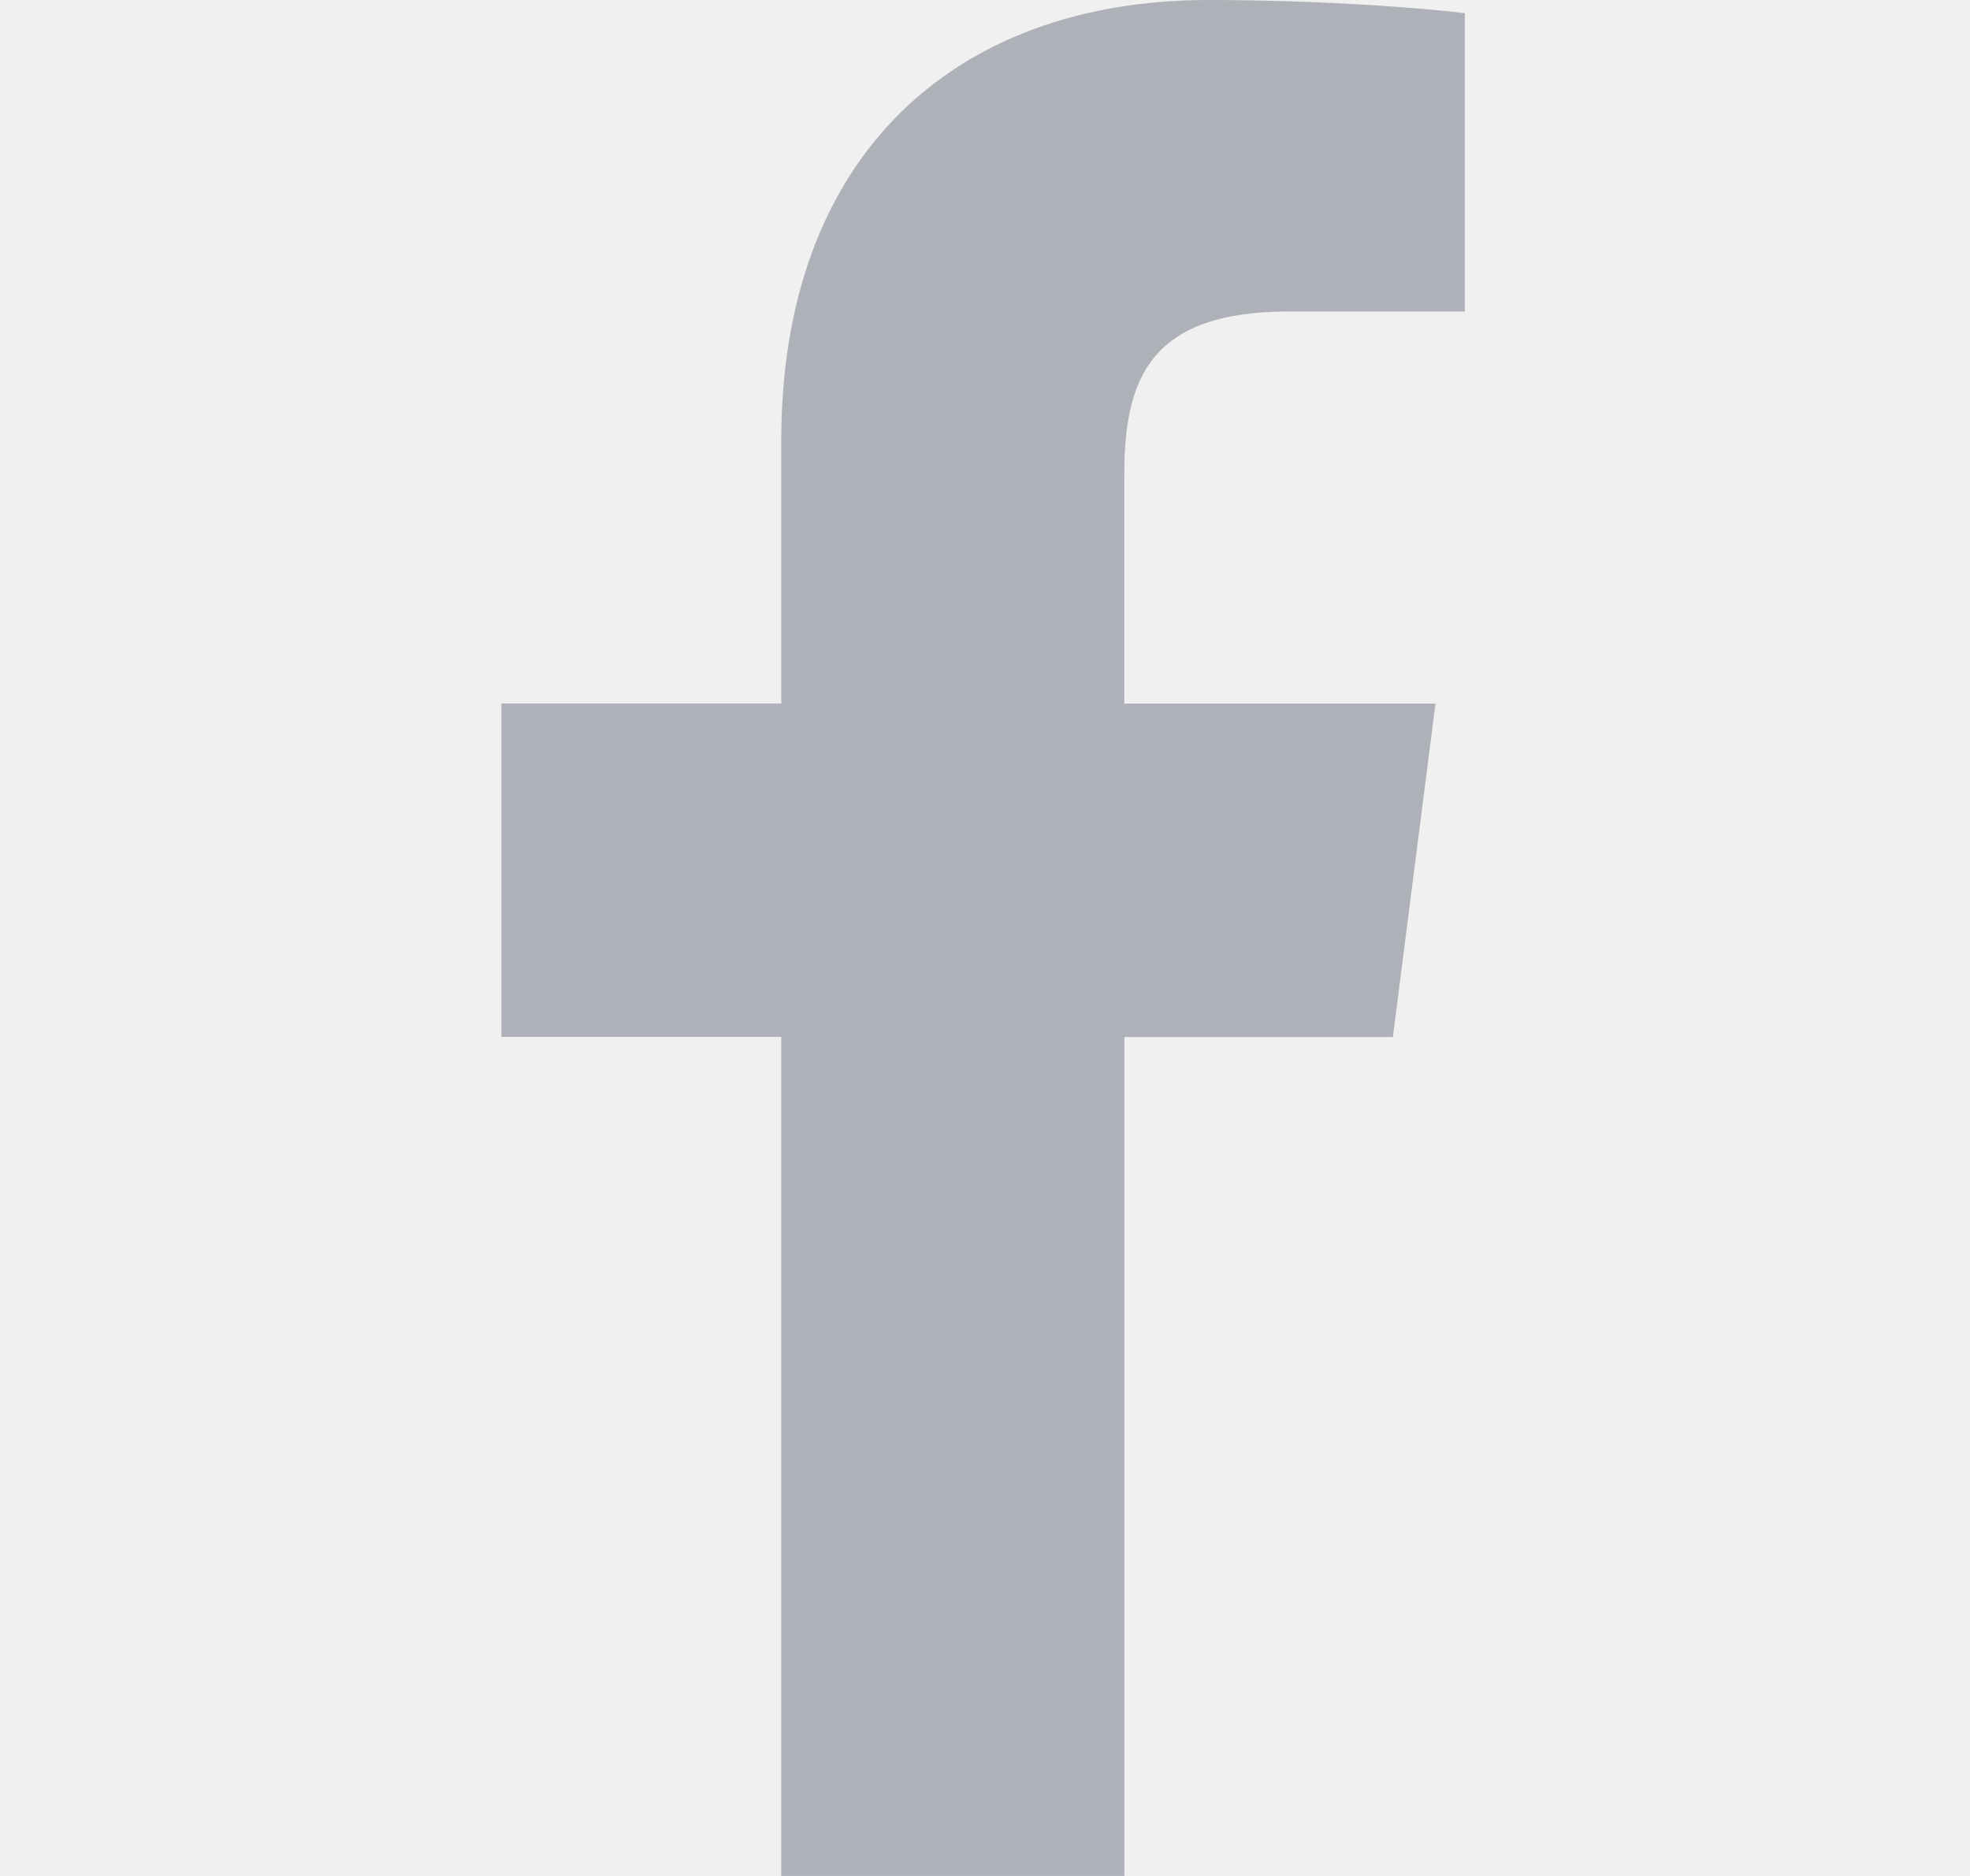
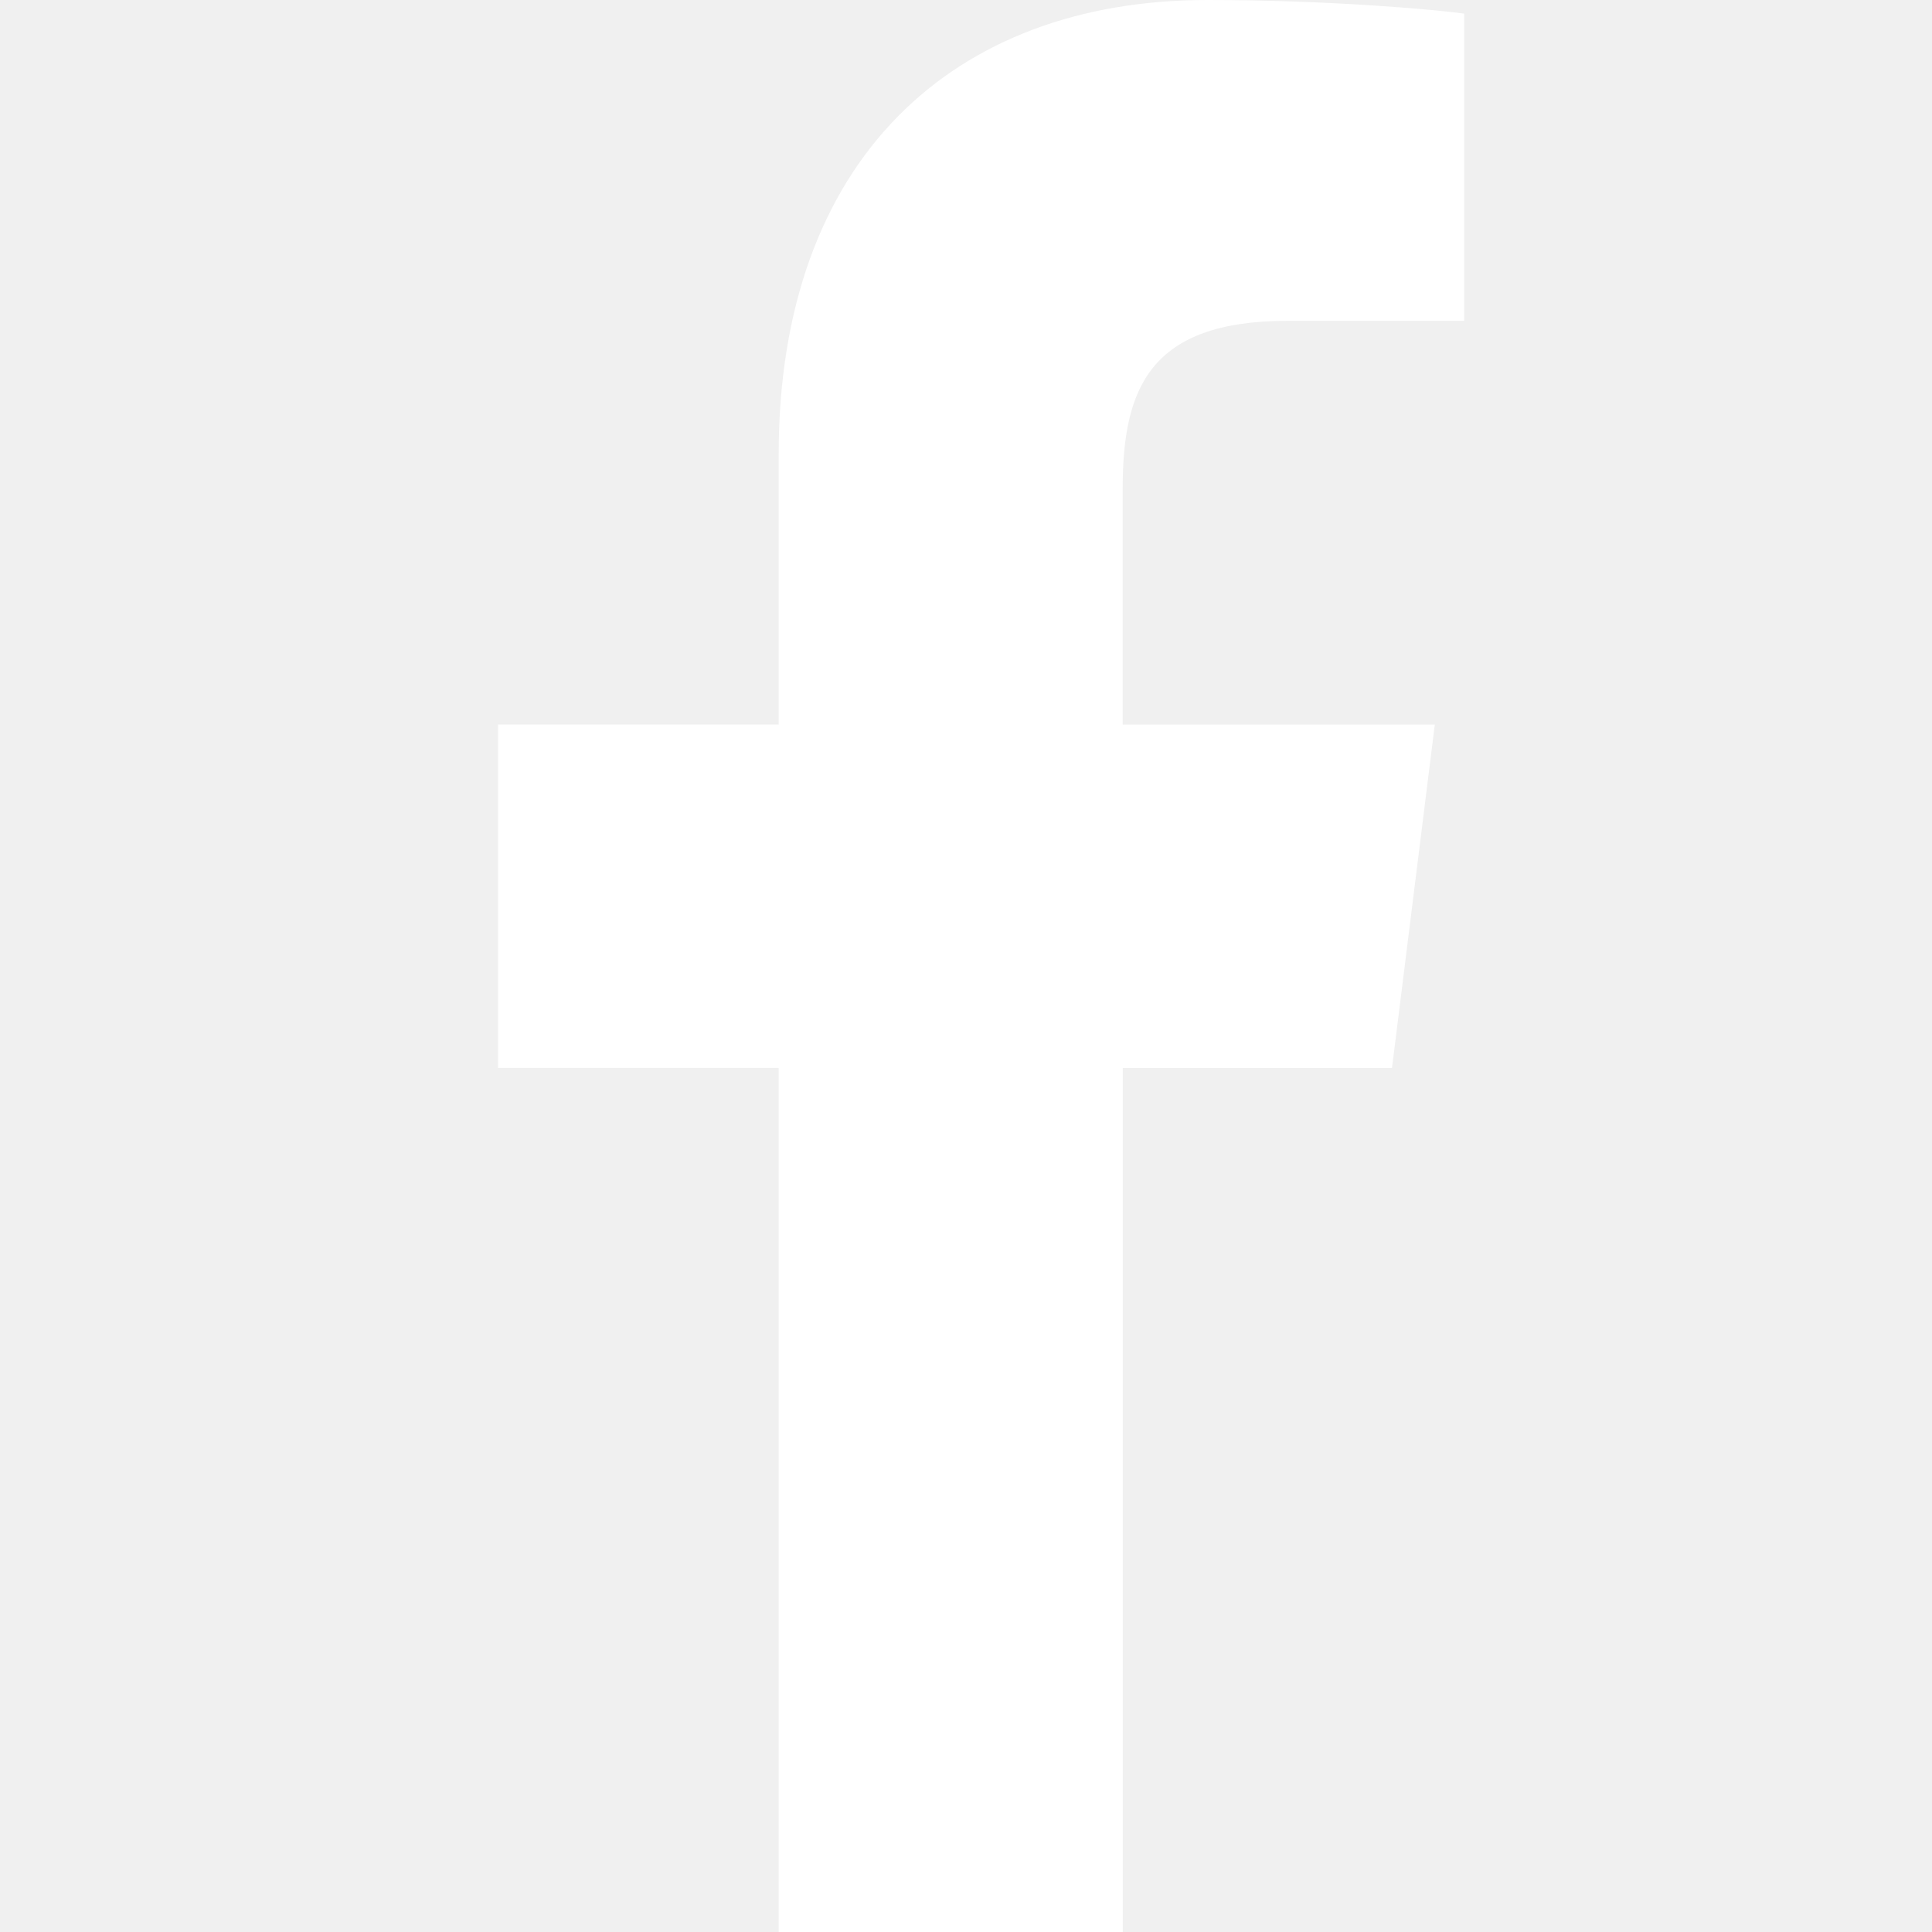
- <svg xmlns="http://www.w3.org/2000/svg" width="21" height="20" viewBox="0 0 21 20" fill="none">
-   <g clip-path="url(#clip0_1_738)">
-     <path d="M13.74 3.321H15.615V0.141C15.291 0.098 14.179 0 12.883 0C10.18 0 8.328 1.656 8.328 4.699V7.5H5.345V11.055H8.328V20H11.986V11.056H14.848L15.302 7.501H11.985V5.052C11.986 4.024 12.27 3.321 13.74 3.321Z" fill="#AFB1B8" />
+ <svg xmlns="http://www.w3.org/2000/svg" width="20" height="20" viewBox="0 0 20 20" fill="none">
+   <g clip-path="url(#clip0_1_875)">
+     <path d="M13.331 3.321H15.157V0.141C14.842 0.098 13.758 0 12.497 0C9.864 0 8.061 1.656 8.061 4.699V7.5H5.156V11.055H8.061V20H11.623V11.056H14.41L14.853 7.501H11.622V5.052C11.623 4.024 11.899 3.321 13.331 3.321Z" fill="white" />
  </g>
  <defs>
-     <clipPath id="clip0_1_738">
-       <rect width="20.538" height="20" fill="white" transform="translate(0.0506287)" />
+     <clipPath id="clip0_1_875">
+       <rect width="20" height="20" fill="white" />
    </clipPath>
  </defs>
</svg>
